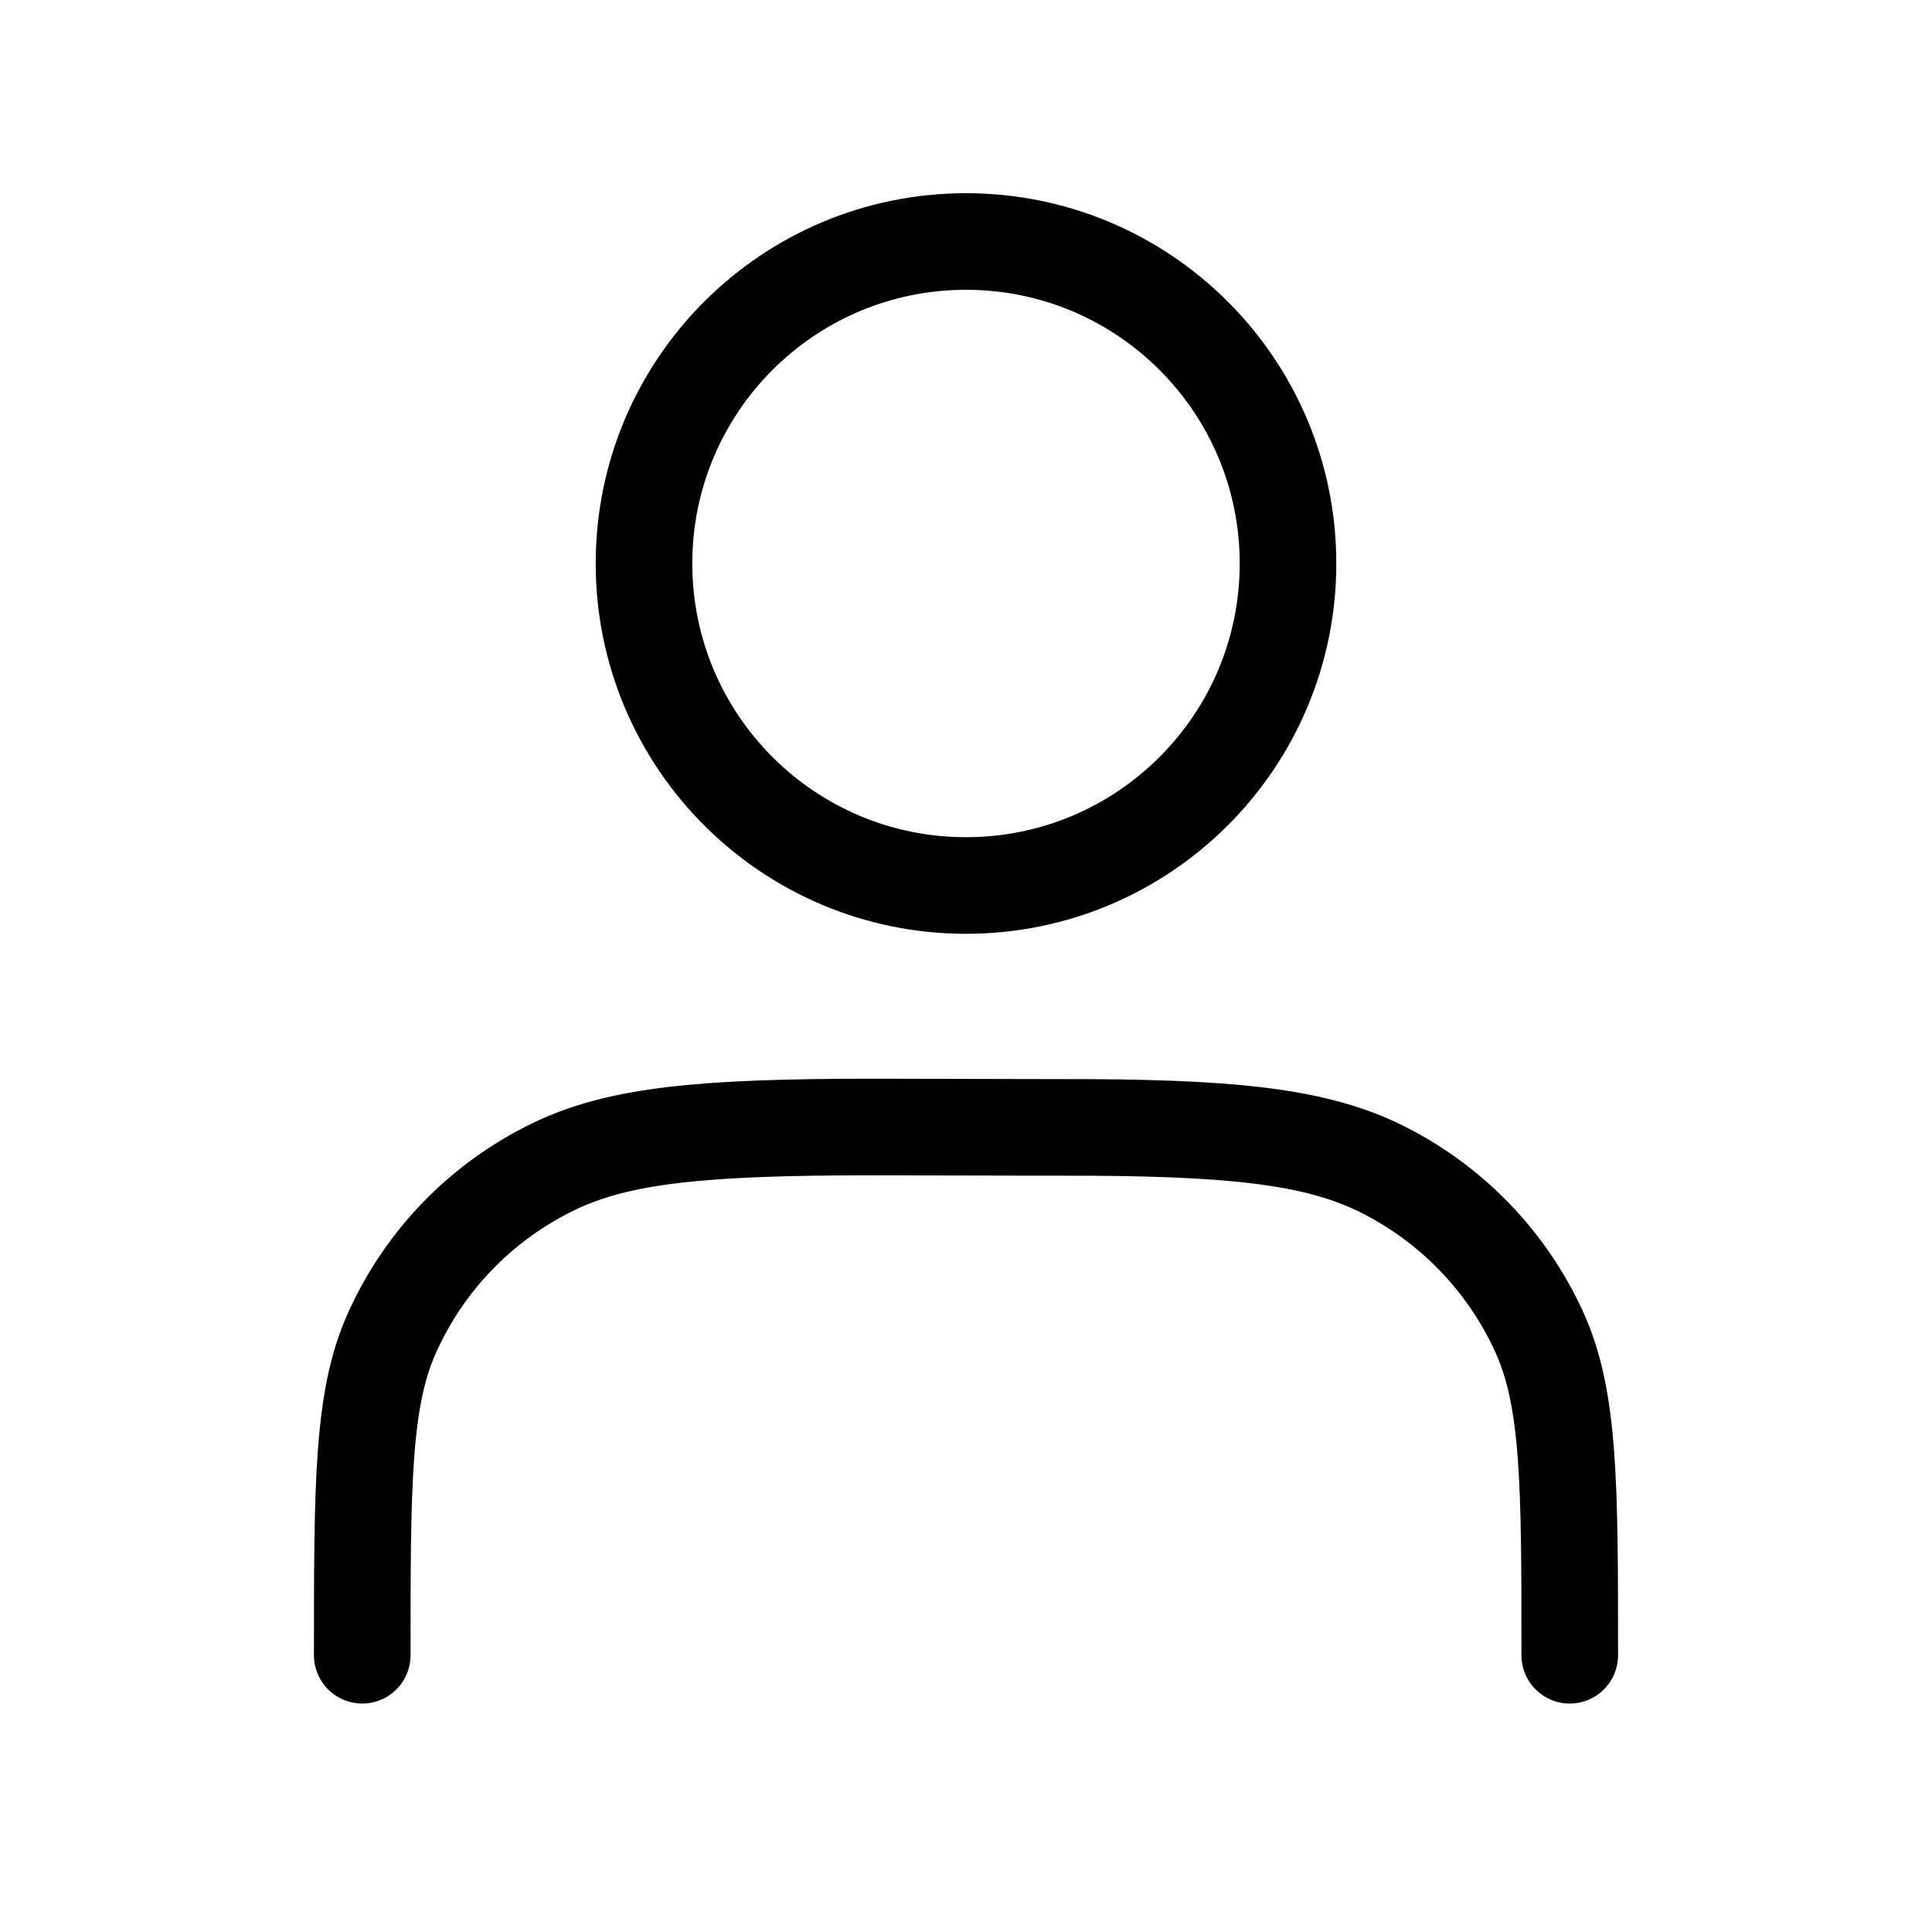
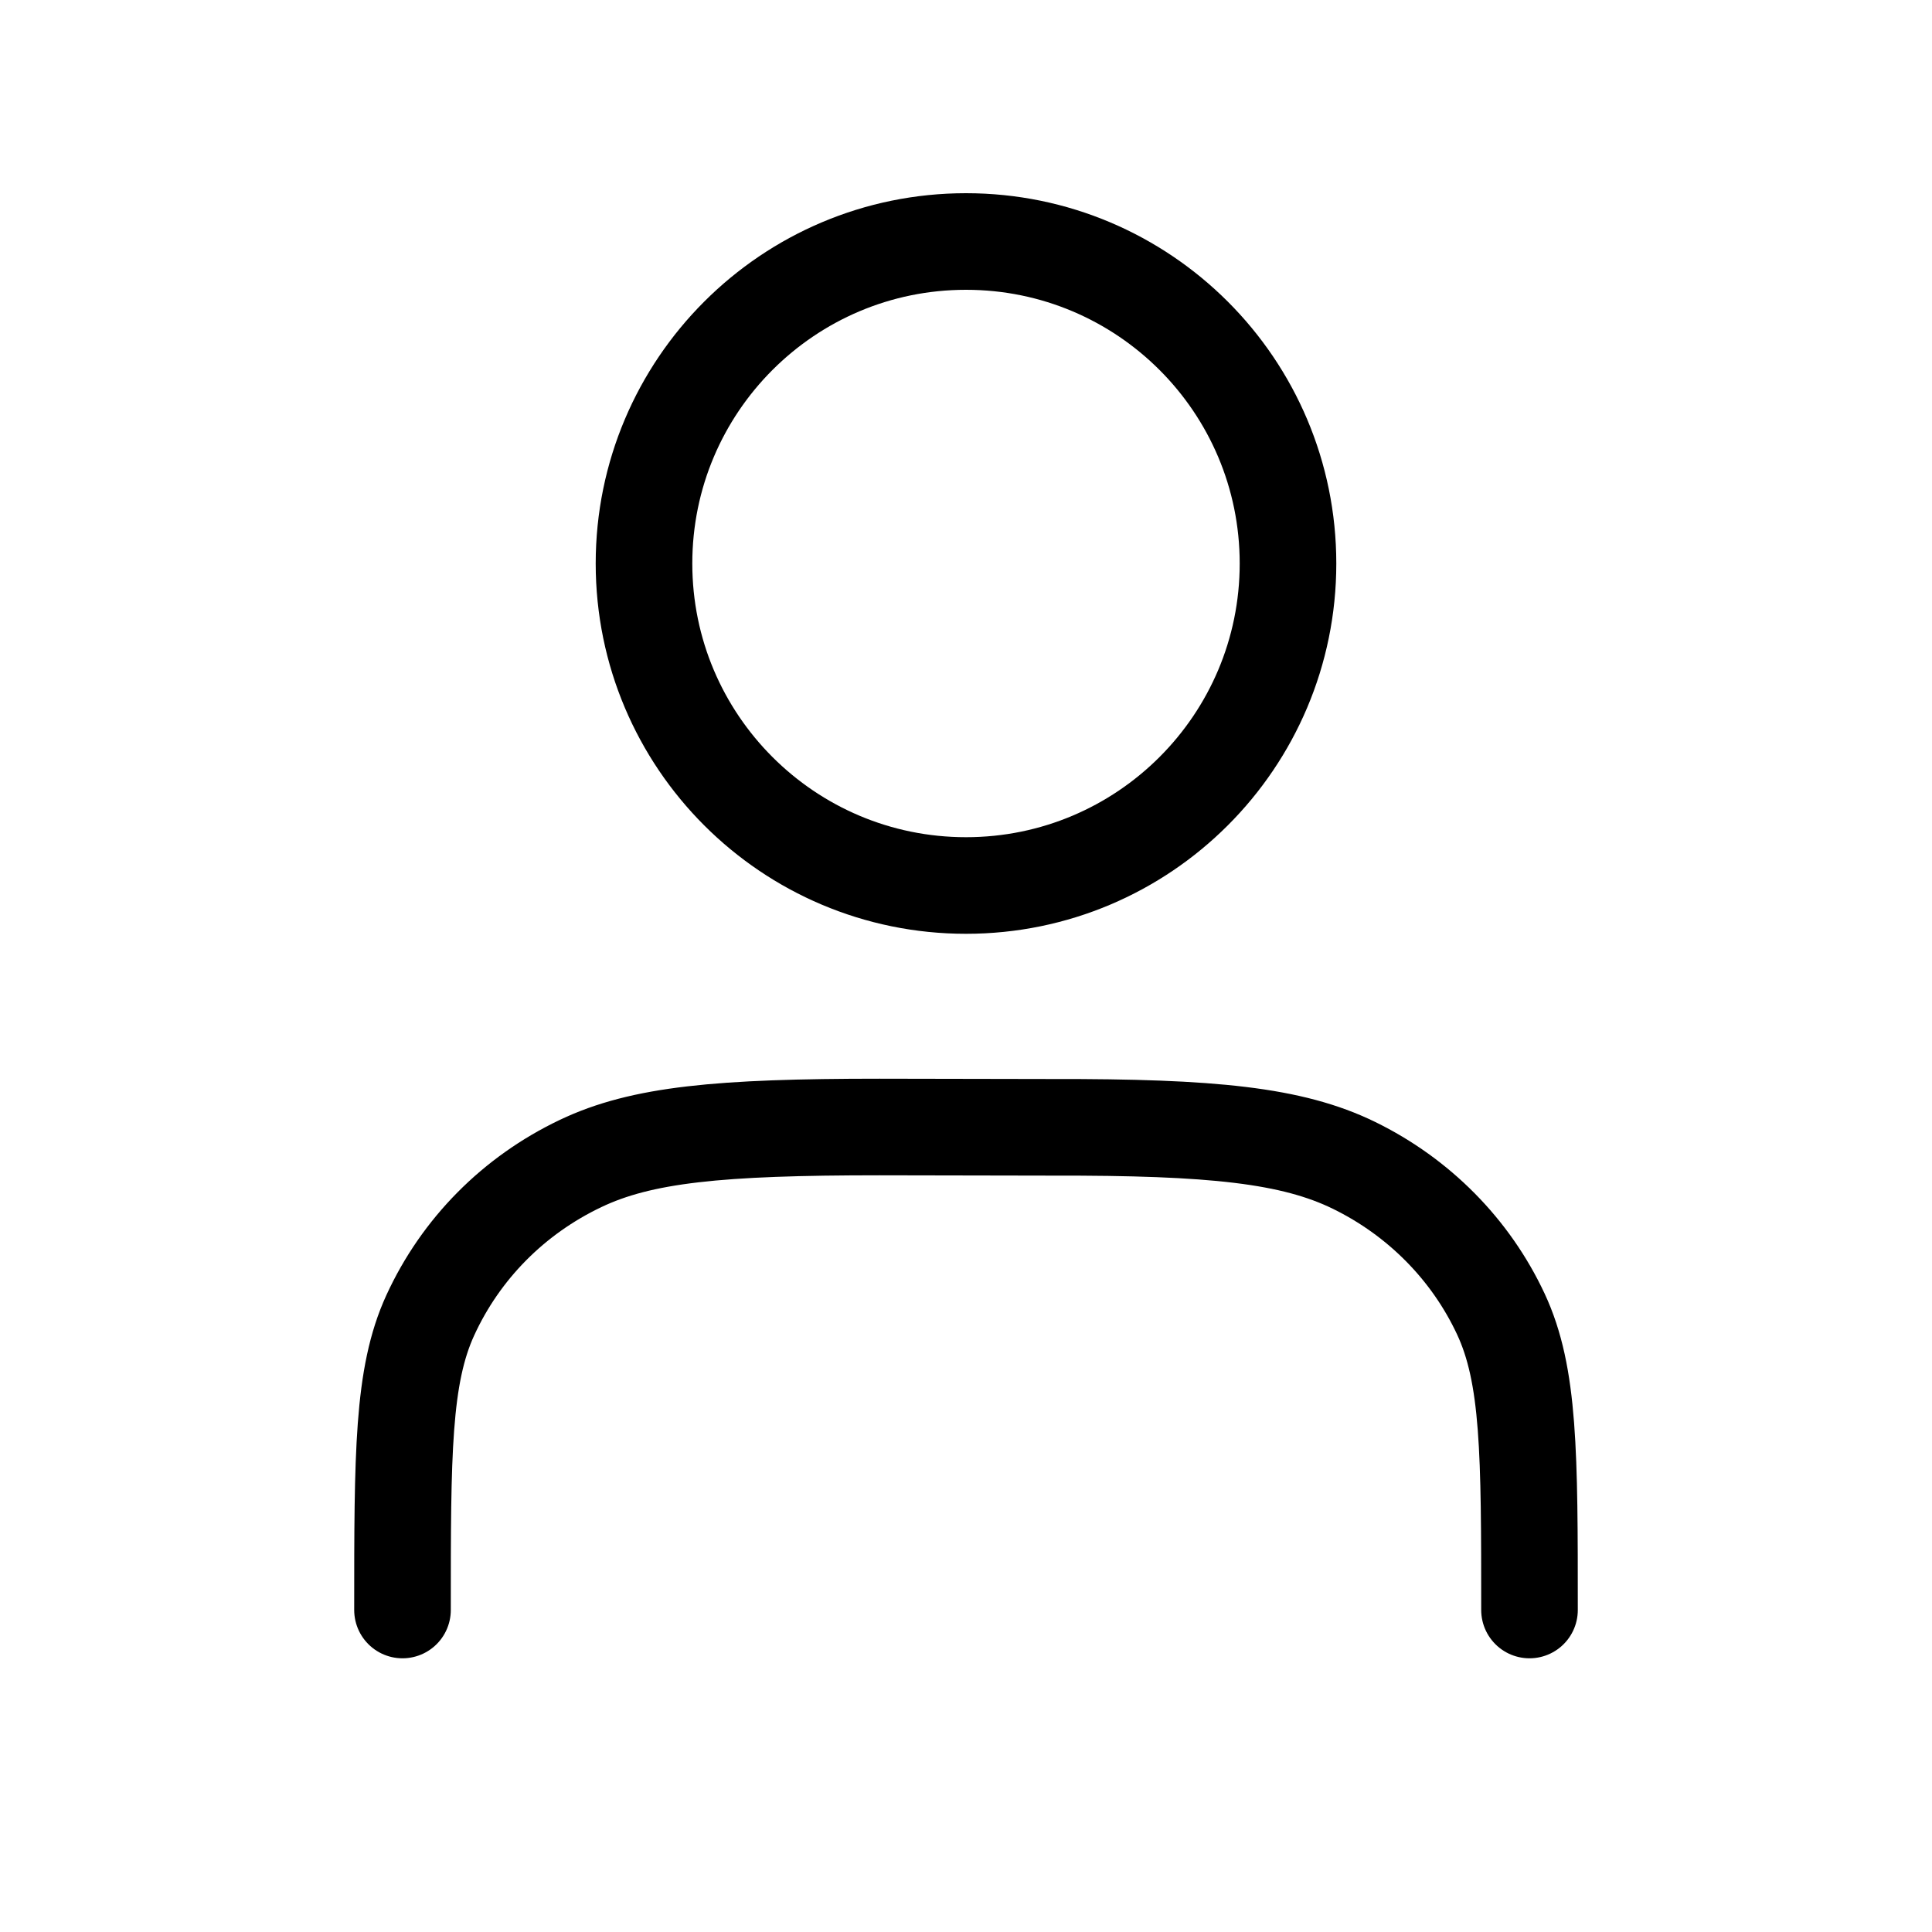
<svg xmlns="http://www.w3.org/2000/svg" width="24" height="24" viewBox="0 0 24 24" fill="none">
-   <path d="M19.5 20.562C19.5 18.437 19.5 17.374 19.118 16.54C18.717 15.664 18.027 14.951 17.163 14.521C16.341 14.112 15.281 14 13.15 14.005L10.85 14C8.719 14 7.683 14.1 6.871 14.495C5.98 14.928 5.275 15.655 4.869 16.558C4.5 17.38 4.5 18.441 4.5 20.562M16 7C16 9.209 14.209 11 12 11C9.791 11 8 9.209 8 7C8 4.791 9.791 3 12 3C14.209 3 16 4.791 16 7Z" stroke="black" stroke-width="1.2" stroke-linecap="round" stroke-linejoin="round" />
+   <path d="M19 20C19 18.057 19 17.085 18.644 16.323C18.269 15.521 17.625 14.87 16.819 14.476C16.052 14.102 15.062 14 13.073 14.004L10.926 14C8.937 14 7.971 14.092 7.213 14.453C6.381 14.849 5.724 15.513 5.345 16.339C5 17.091 5 18.06 5 20M16 7C16 9.209 14.209 11 12 11C9.791 11 8 9.209 8 7C8 4.791 9.791 3 12 3C14.209 3 16 4.791 16 7Z" stroke="black" stroke-width="1.2" stroke-linecap="round" stroke-linejoin="round" />
</svg>
